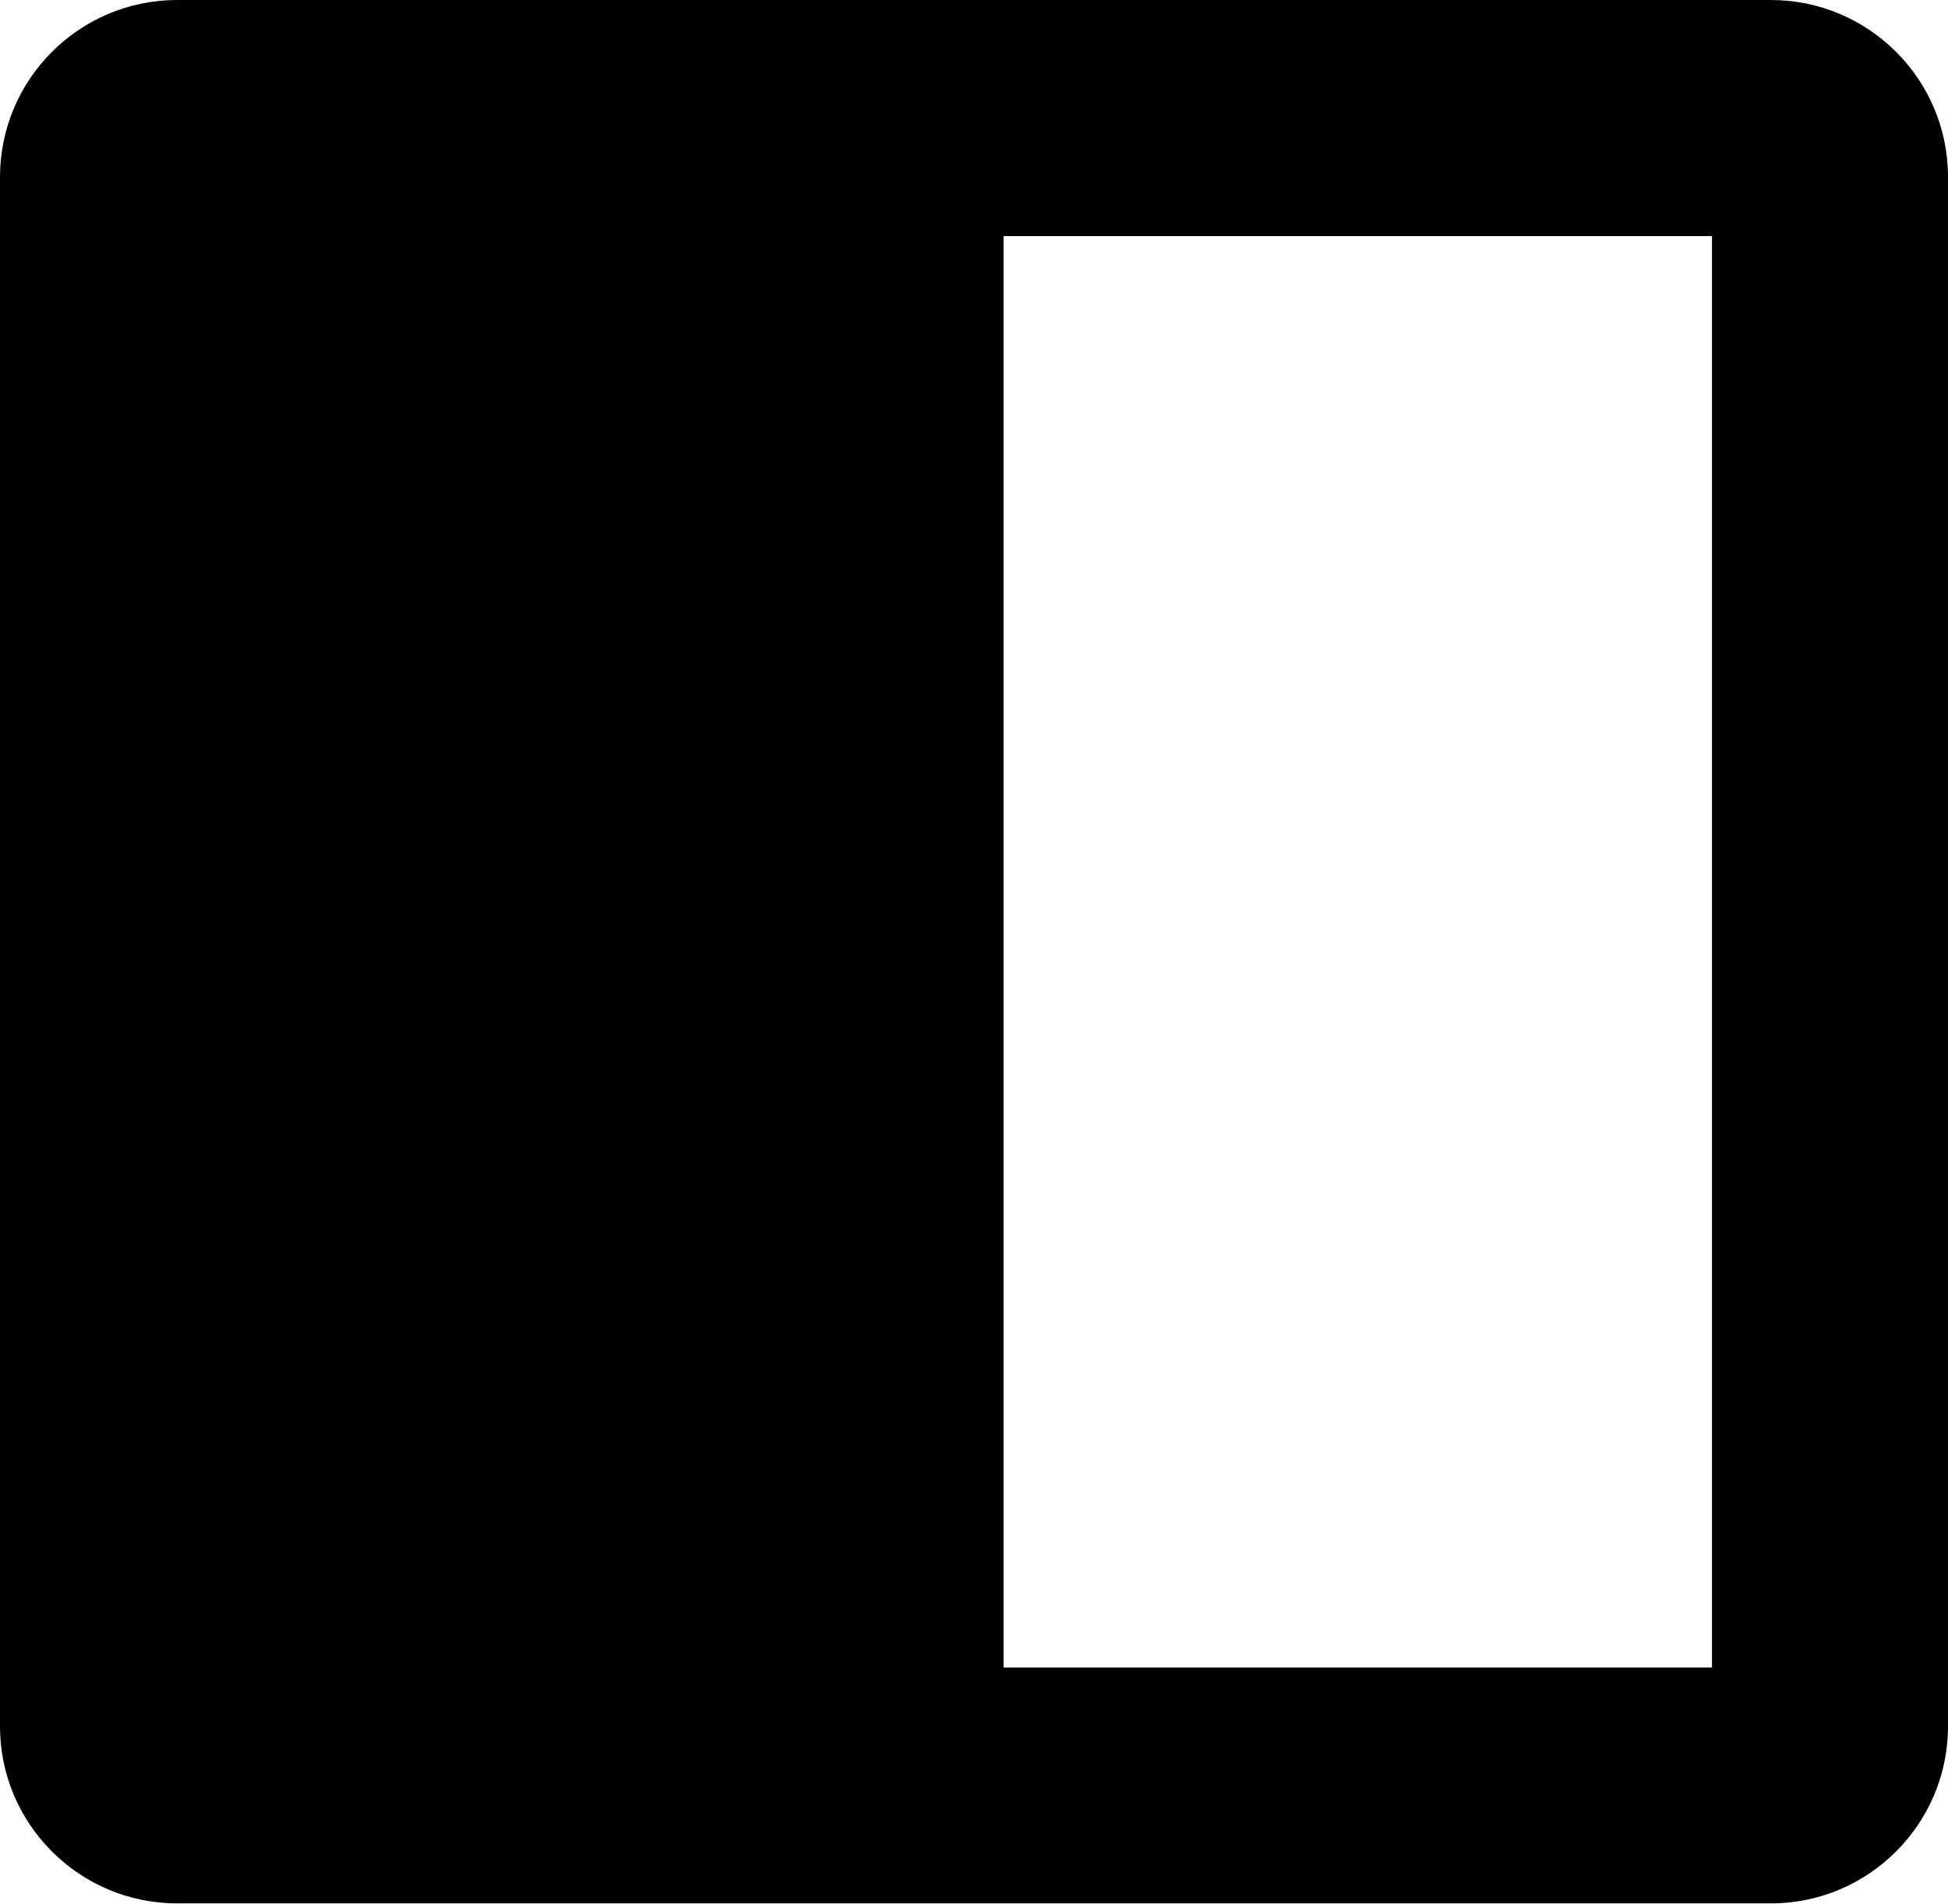
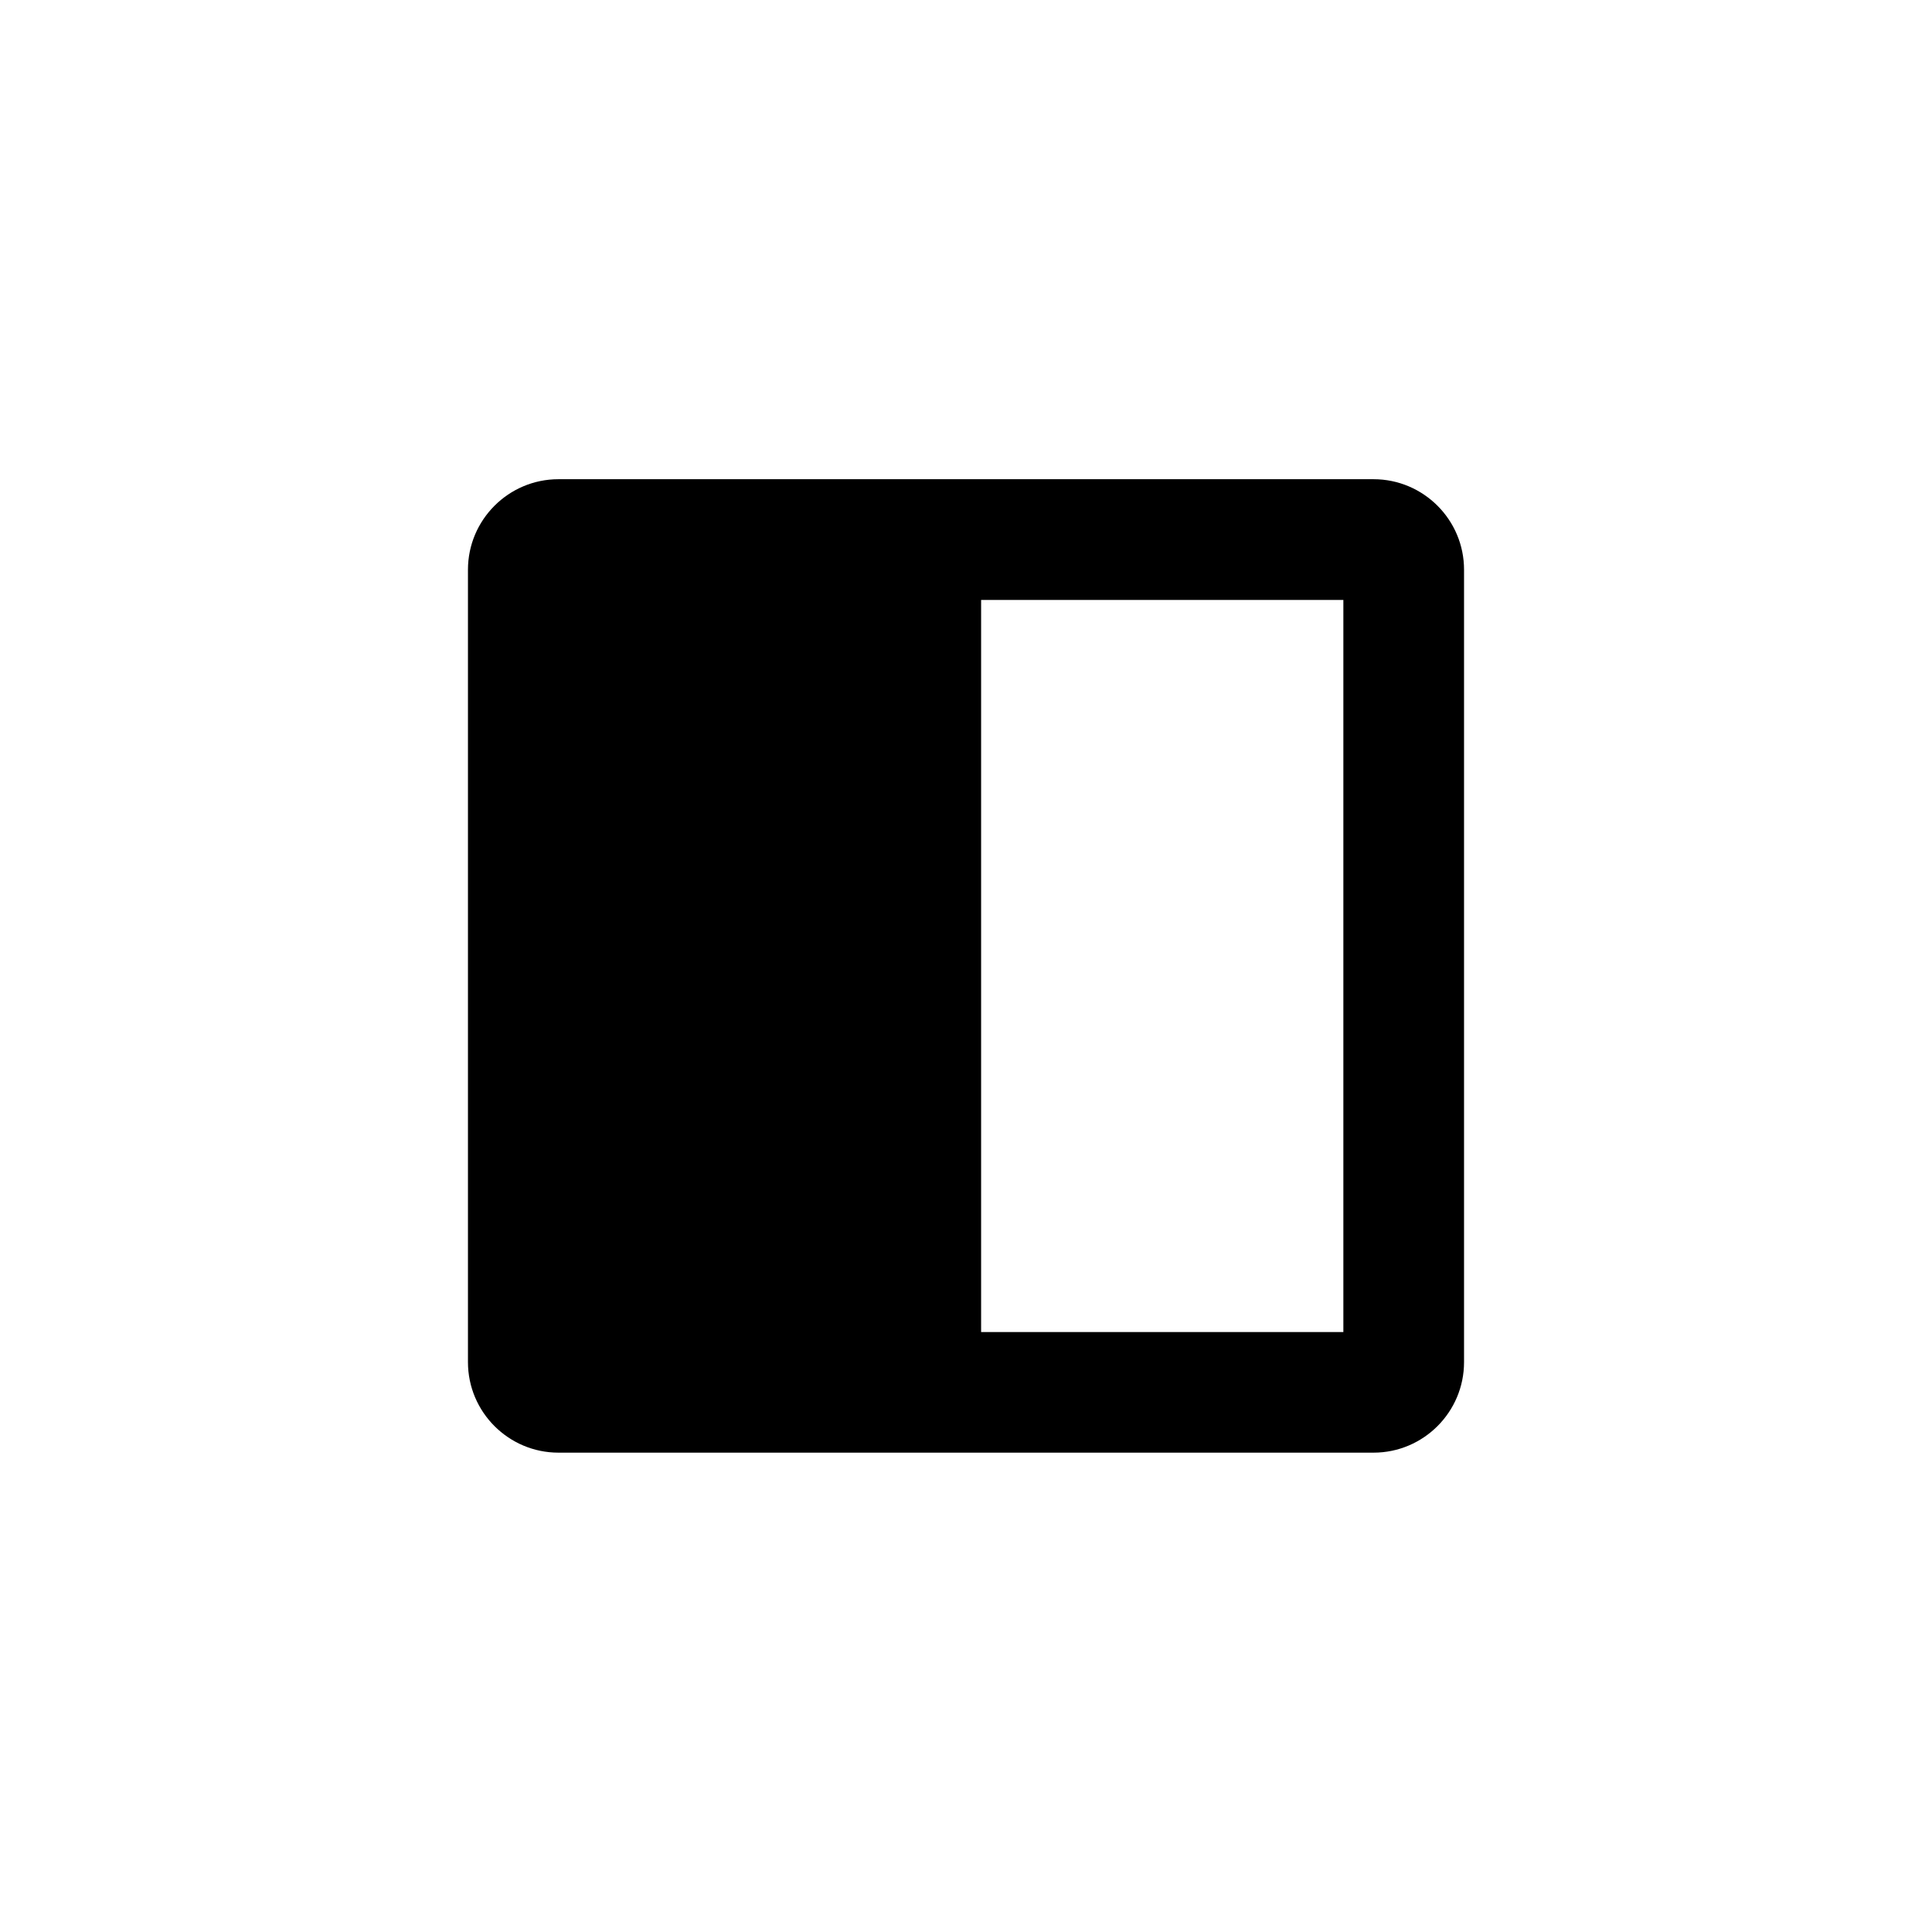
- <svg xmlns="http://www.w3.org/2000/svg" version="1.1" id="XMLID_1_" x="0px" y="0px" viewBox="0 0 14.436 14.108" enable-background="new 0 0 14.436 14.108" xml:space="preserve">
+ <svg xmlns="http://www.w3.org/2000/svg" version="1.1" x="0px" y="0px" viewBox="0 0 28 28" style="enable-background:new 0 0 28 28;" xml:space="preserve">
  <g id="product-menu-open">
-     <path d="M13.124,0H1.312C0.588,0,0,0.589,0,1.312v11.484c0,0.724,0.589,1.312,1.312,1.312h11.812c0.724,0,1.312-0.589,1.312-1.312   V1.313C14.437,0.589,13.848,0,13.124,0z M12.687,12.36h-5.25V1.75h5.25V12.36z" />
+     <path d="M19.906,6.945H8.094c-0.724,0-1.312,0.589-1.312,1.312v11.484c0,0.724,0.589,1.312,1.312,1.312h11.812   c0.724,0,1.312-0.589,1.312-1.312V8.258C21.219,7.534,20.63,6.945,19.906,6.945z M19.469,19.305h-5.25V8.695h5.25V19.305z" />
  </g>
+   <g id="Layer_1">
+ </g>
</svg>
